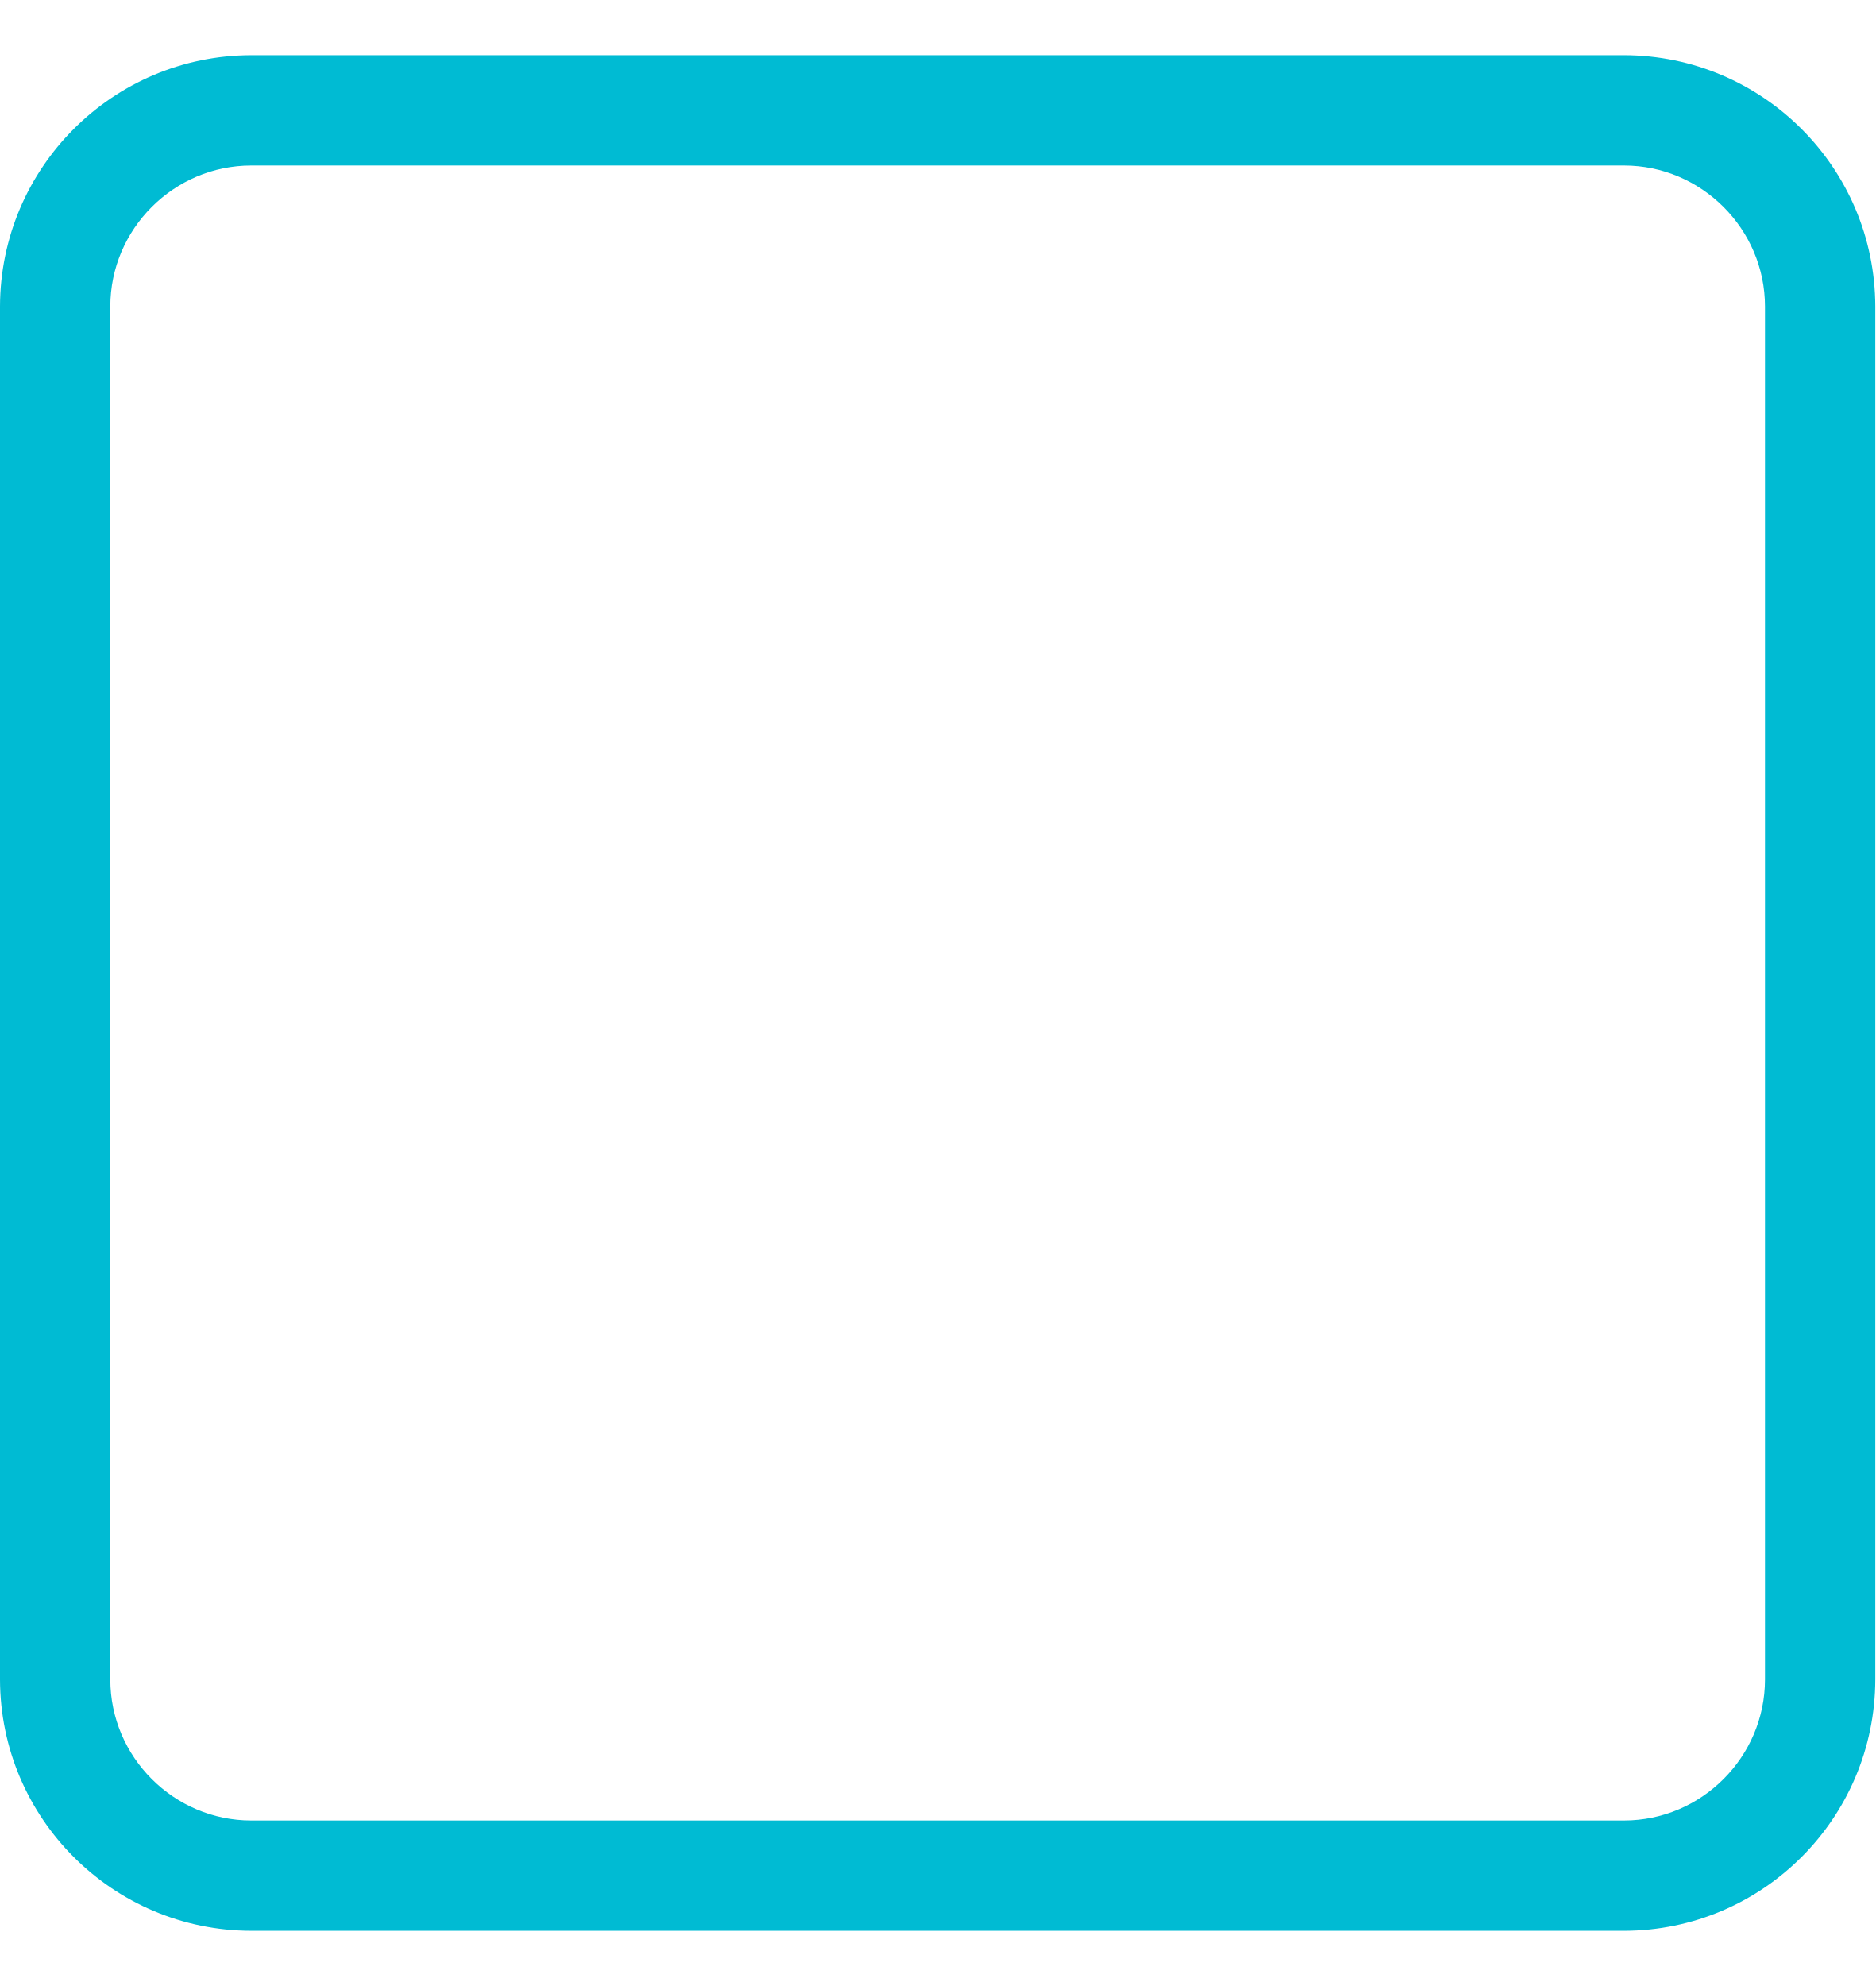
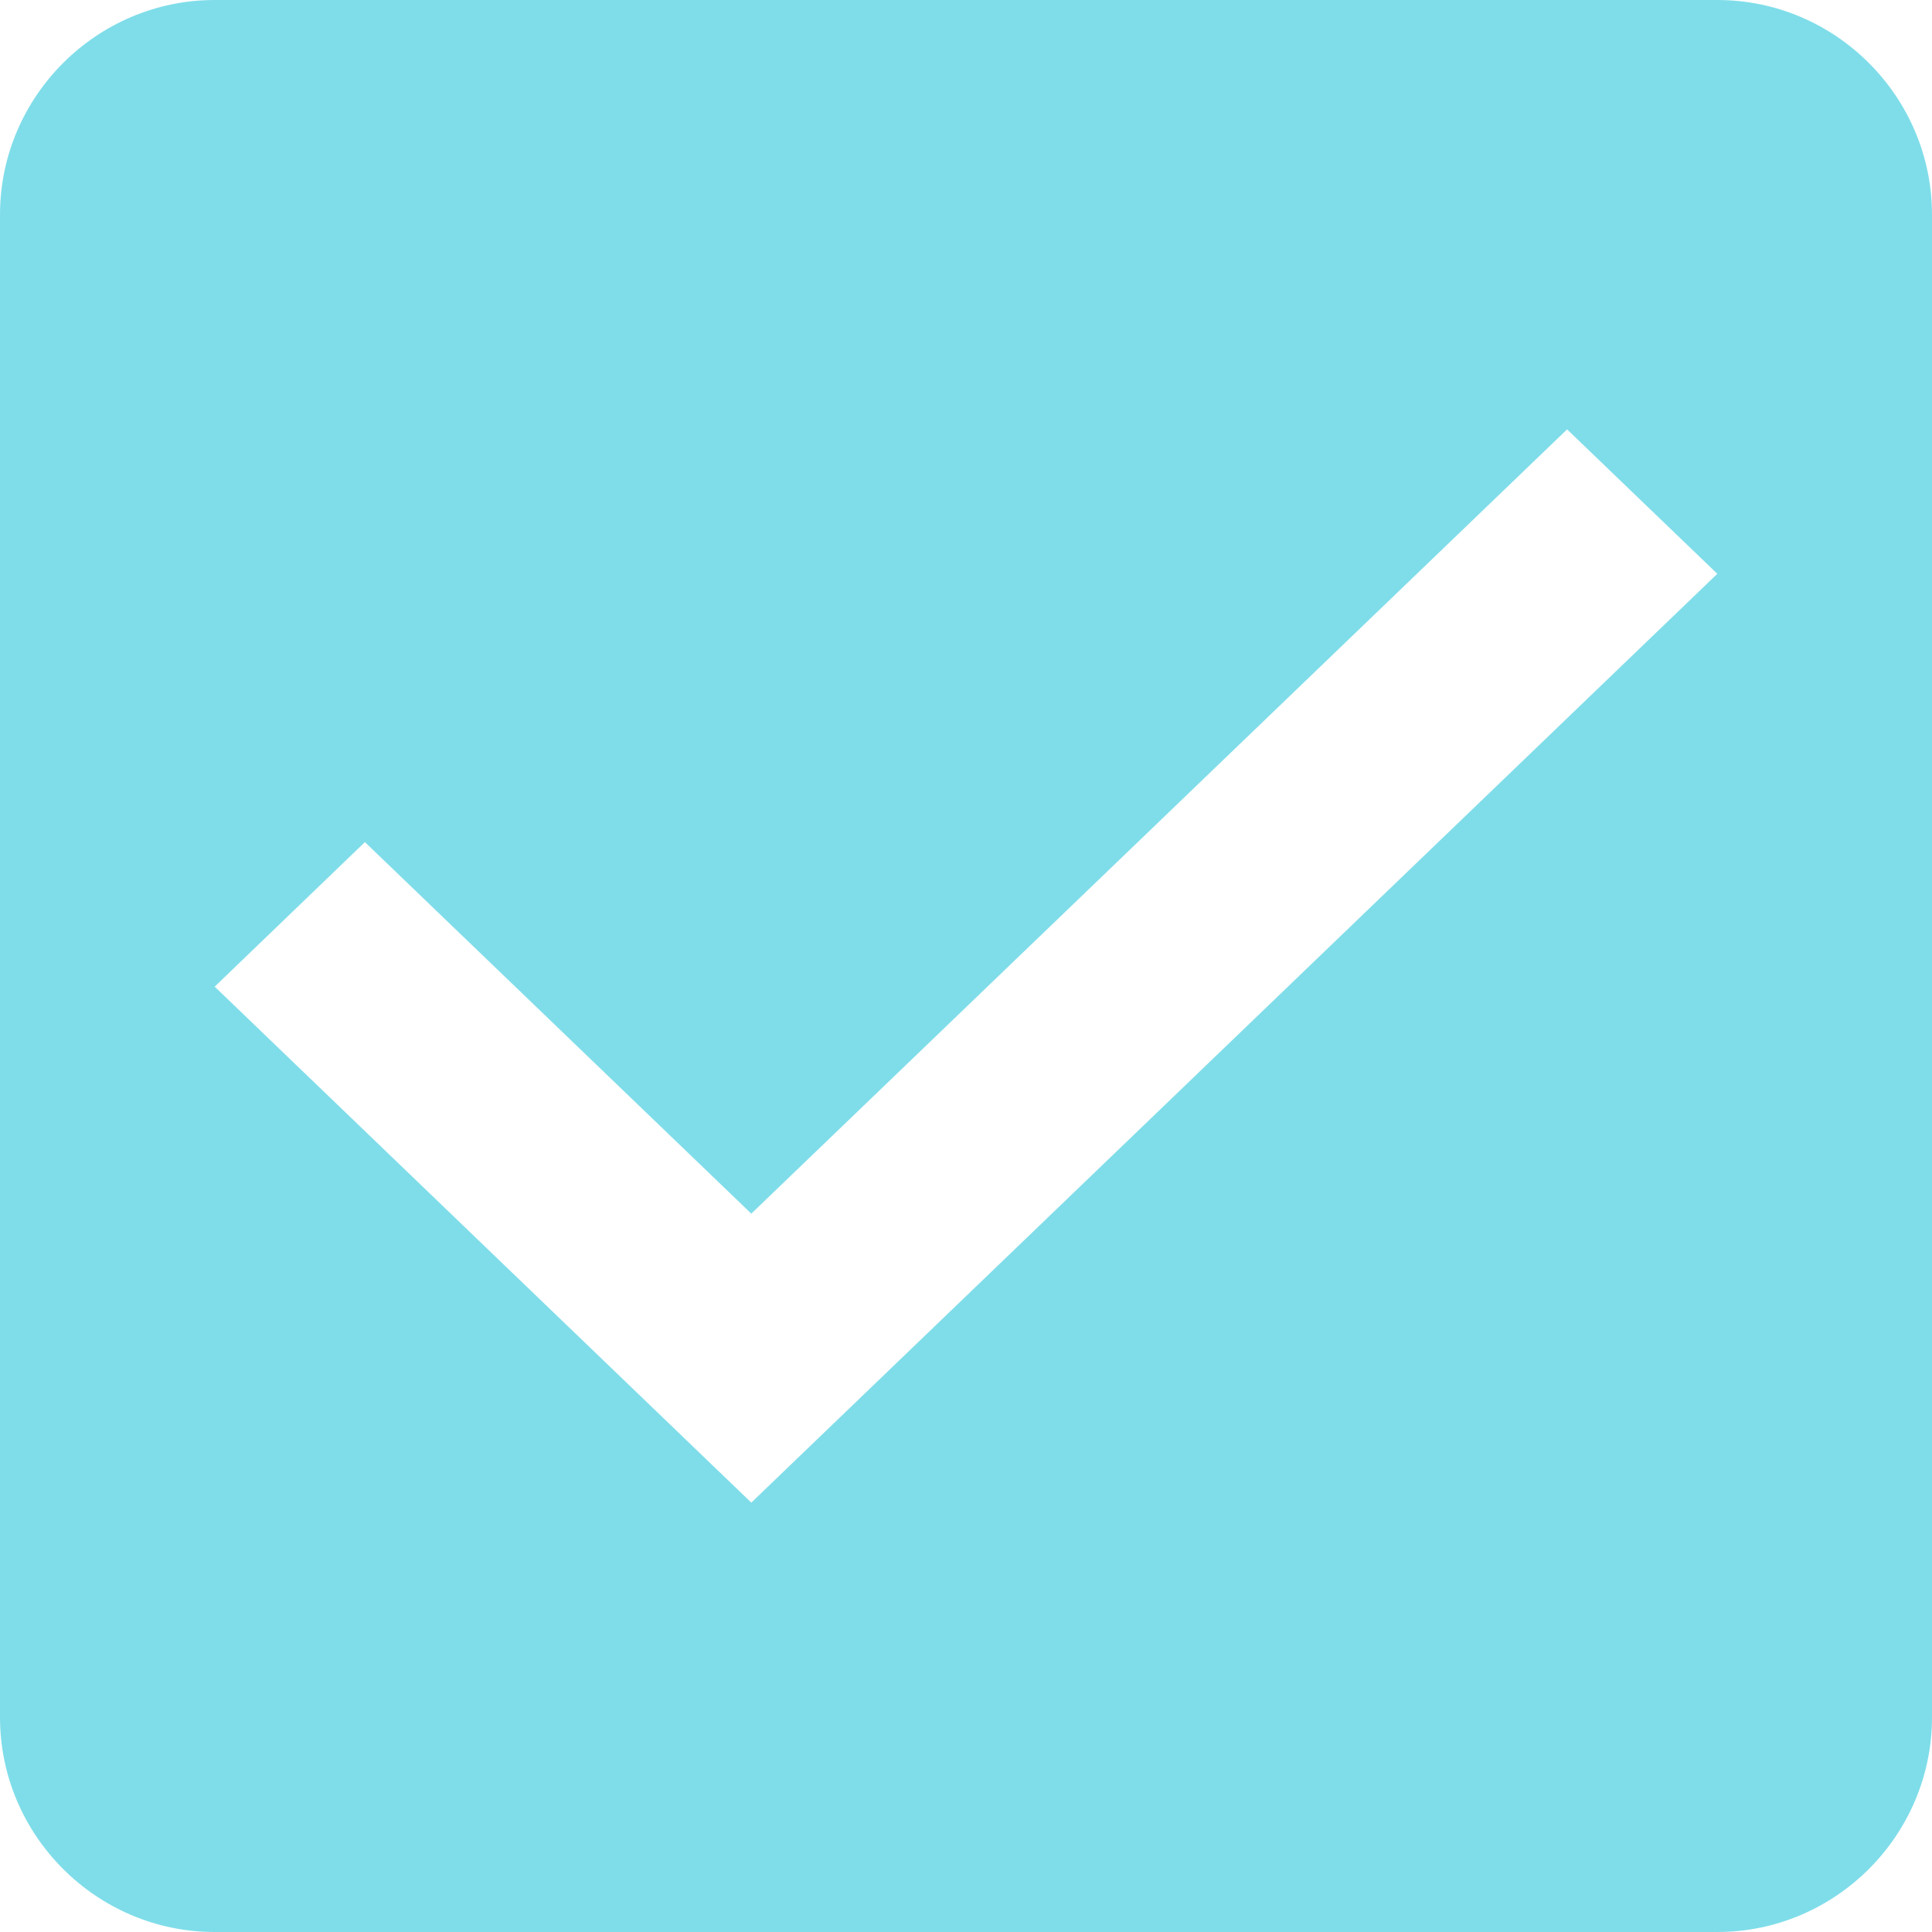
- <svg xmlns="http://www.w3.org/2000/svg" width="17" height="18">
-   <path d="M0 2.778A2.283 2.283 0 012.278.5h12.444A2.283 2.283 0 0117 2.778v12.444a2.283 2.283 0 01-2.278 2.278H2.278A2.283 2.283 0 010 15.222V2.778zM2.278 1.5C1.576 1.5 1 2.076 1 2.778v12.444c0 .702.576 1.278 1.278 1.278h12.444c.702 0 1.278-.576 1.278-1.278V2.778c0-.702-.576-1.278-1.278-1.278H2.278z" fill="#00BBD3" />
+ <svg xmlns="http://www.w3.org/2000/svg" width="16" height="16" fill="none">
+   <path opacity=".5" d="M14.222 0H1.778C.8 0 0 .8 0 1.778v12.444C0 15.2.8 16 1.778 16h12.444C15.2 16 16 15.2 16 14.222V1.778C16 .8 15.2 0 14.222 0zm-8 12.444L1.778 8.171l1.244-1.197 3.2 3.077 6.756-6.495 1.244 1.196-8 7.692z" fill="#00BBD3" />
</svg>
